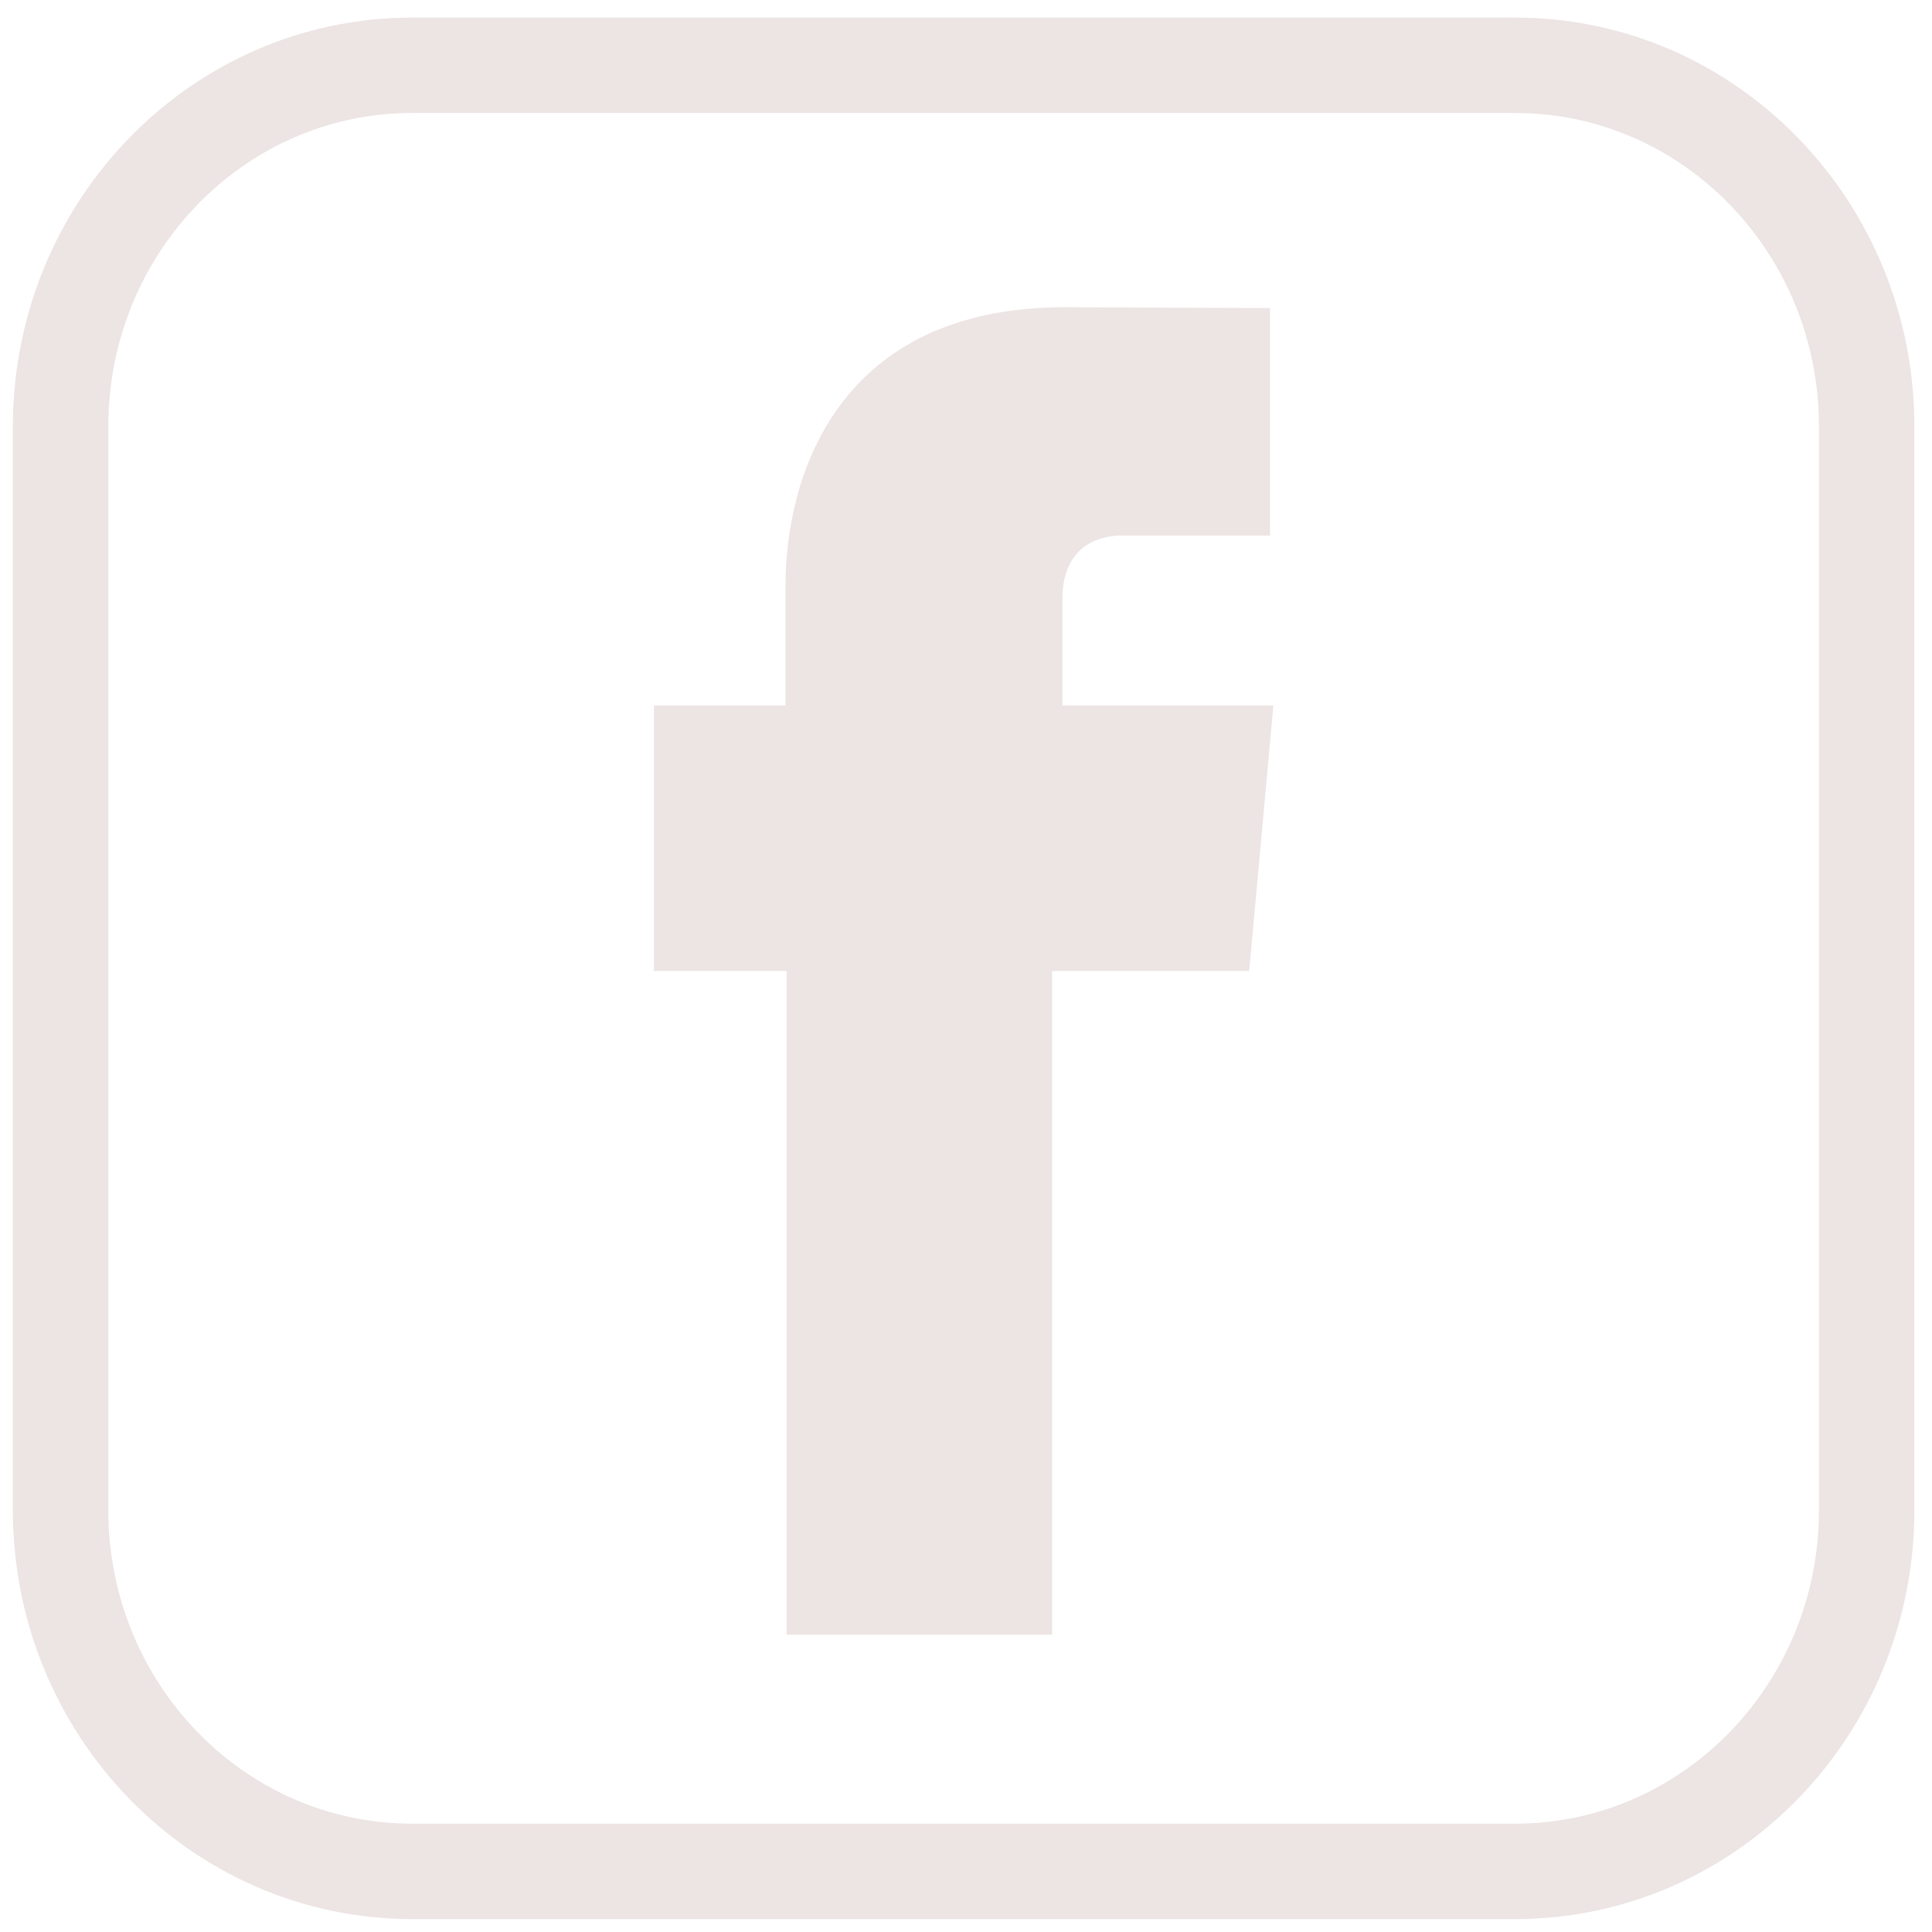
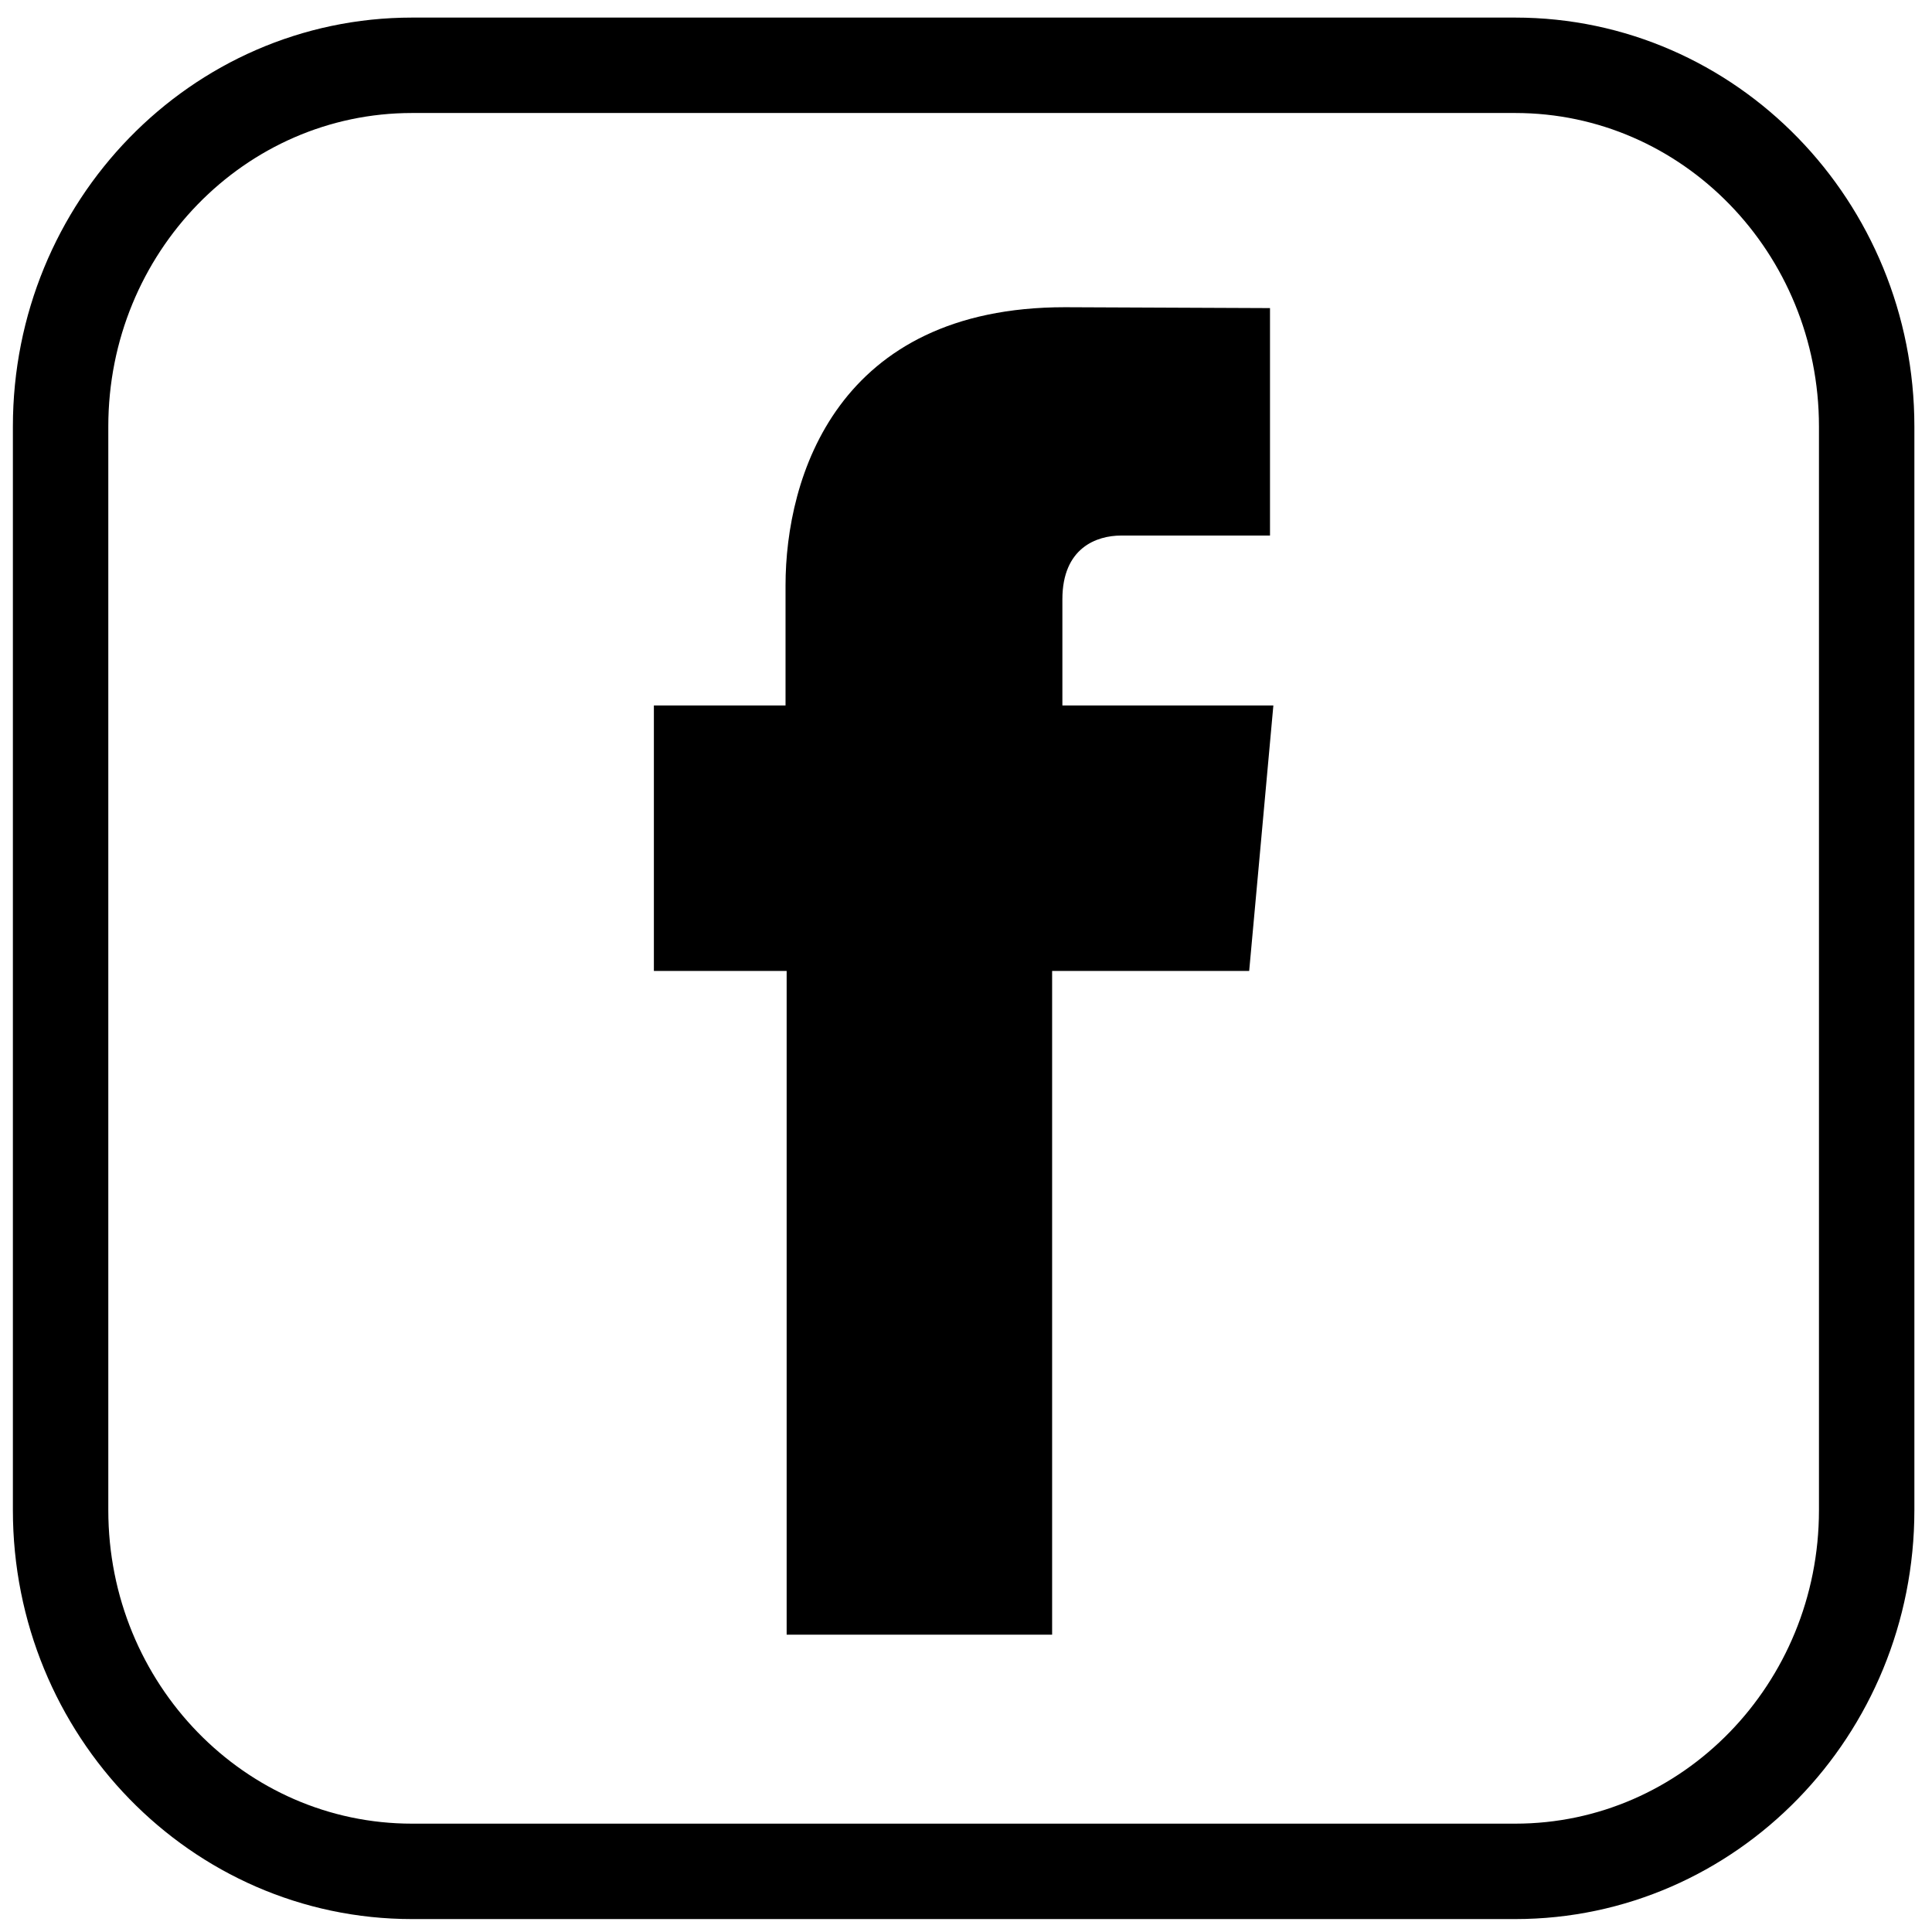
<svg xmlns="http://www.w3.org/2000/svg" xml:space="preserve" width="50mm" height="50mm" version="1.1" style="shape-rendering:geometricPrecision; text-rendering:geometricPrecision; image-rendering:optimizeQuality; fill-rule:evenodd; clip-rule:evenodd" viewBox="0 0 5000 5000">
  <defs>
    <style type="text/css">
   
-     .str0 {stroke:#ede4e4;stroke-width:246.94;stroke-miterlimit:22.926}
+     .str0 {stroke:#000000;stroke-width:246.94;stroke-miterlimit:22.926}
    .fil0 {fill:#FEFEFE}
-     .fil1 {fill:#ede4e4;fill-rule:nonzero}
+     .fil1 {fill:#000000;fill-rule:nonzero}
   
  </style>
  </defs>
  <g id="Слой_x0020_1">
    <rect class="str0" x="156.82" y="168.98" width="4674.1" height="4674.1" rx="909.55" ry="934.82" fill-opacity="0" />
    <path class="fil1" d="M2749.44 1825.78l0 -274.71c0,-133.88 89.27,-165.06 151.92,-165.06 62.6,0 385.39,0 385.39,0l0 -588.66 -530.75 -2.27c-589.16,0 -723.05,439.14 -723.05,720.17l0 310.53 -340.71 0 0 687.03 343.6 0c0,778.71 0,1717.78 0,1717.78l687.05 0c0,0 0,-948.53 0,-1717.78l509.97 0 24.64 -269.79 37.95 -417.24 -546.01 0z" />
  </g>
</svg>
